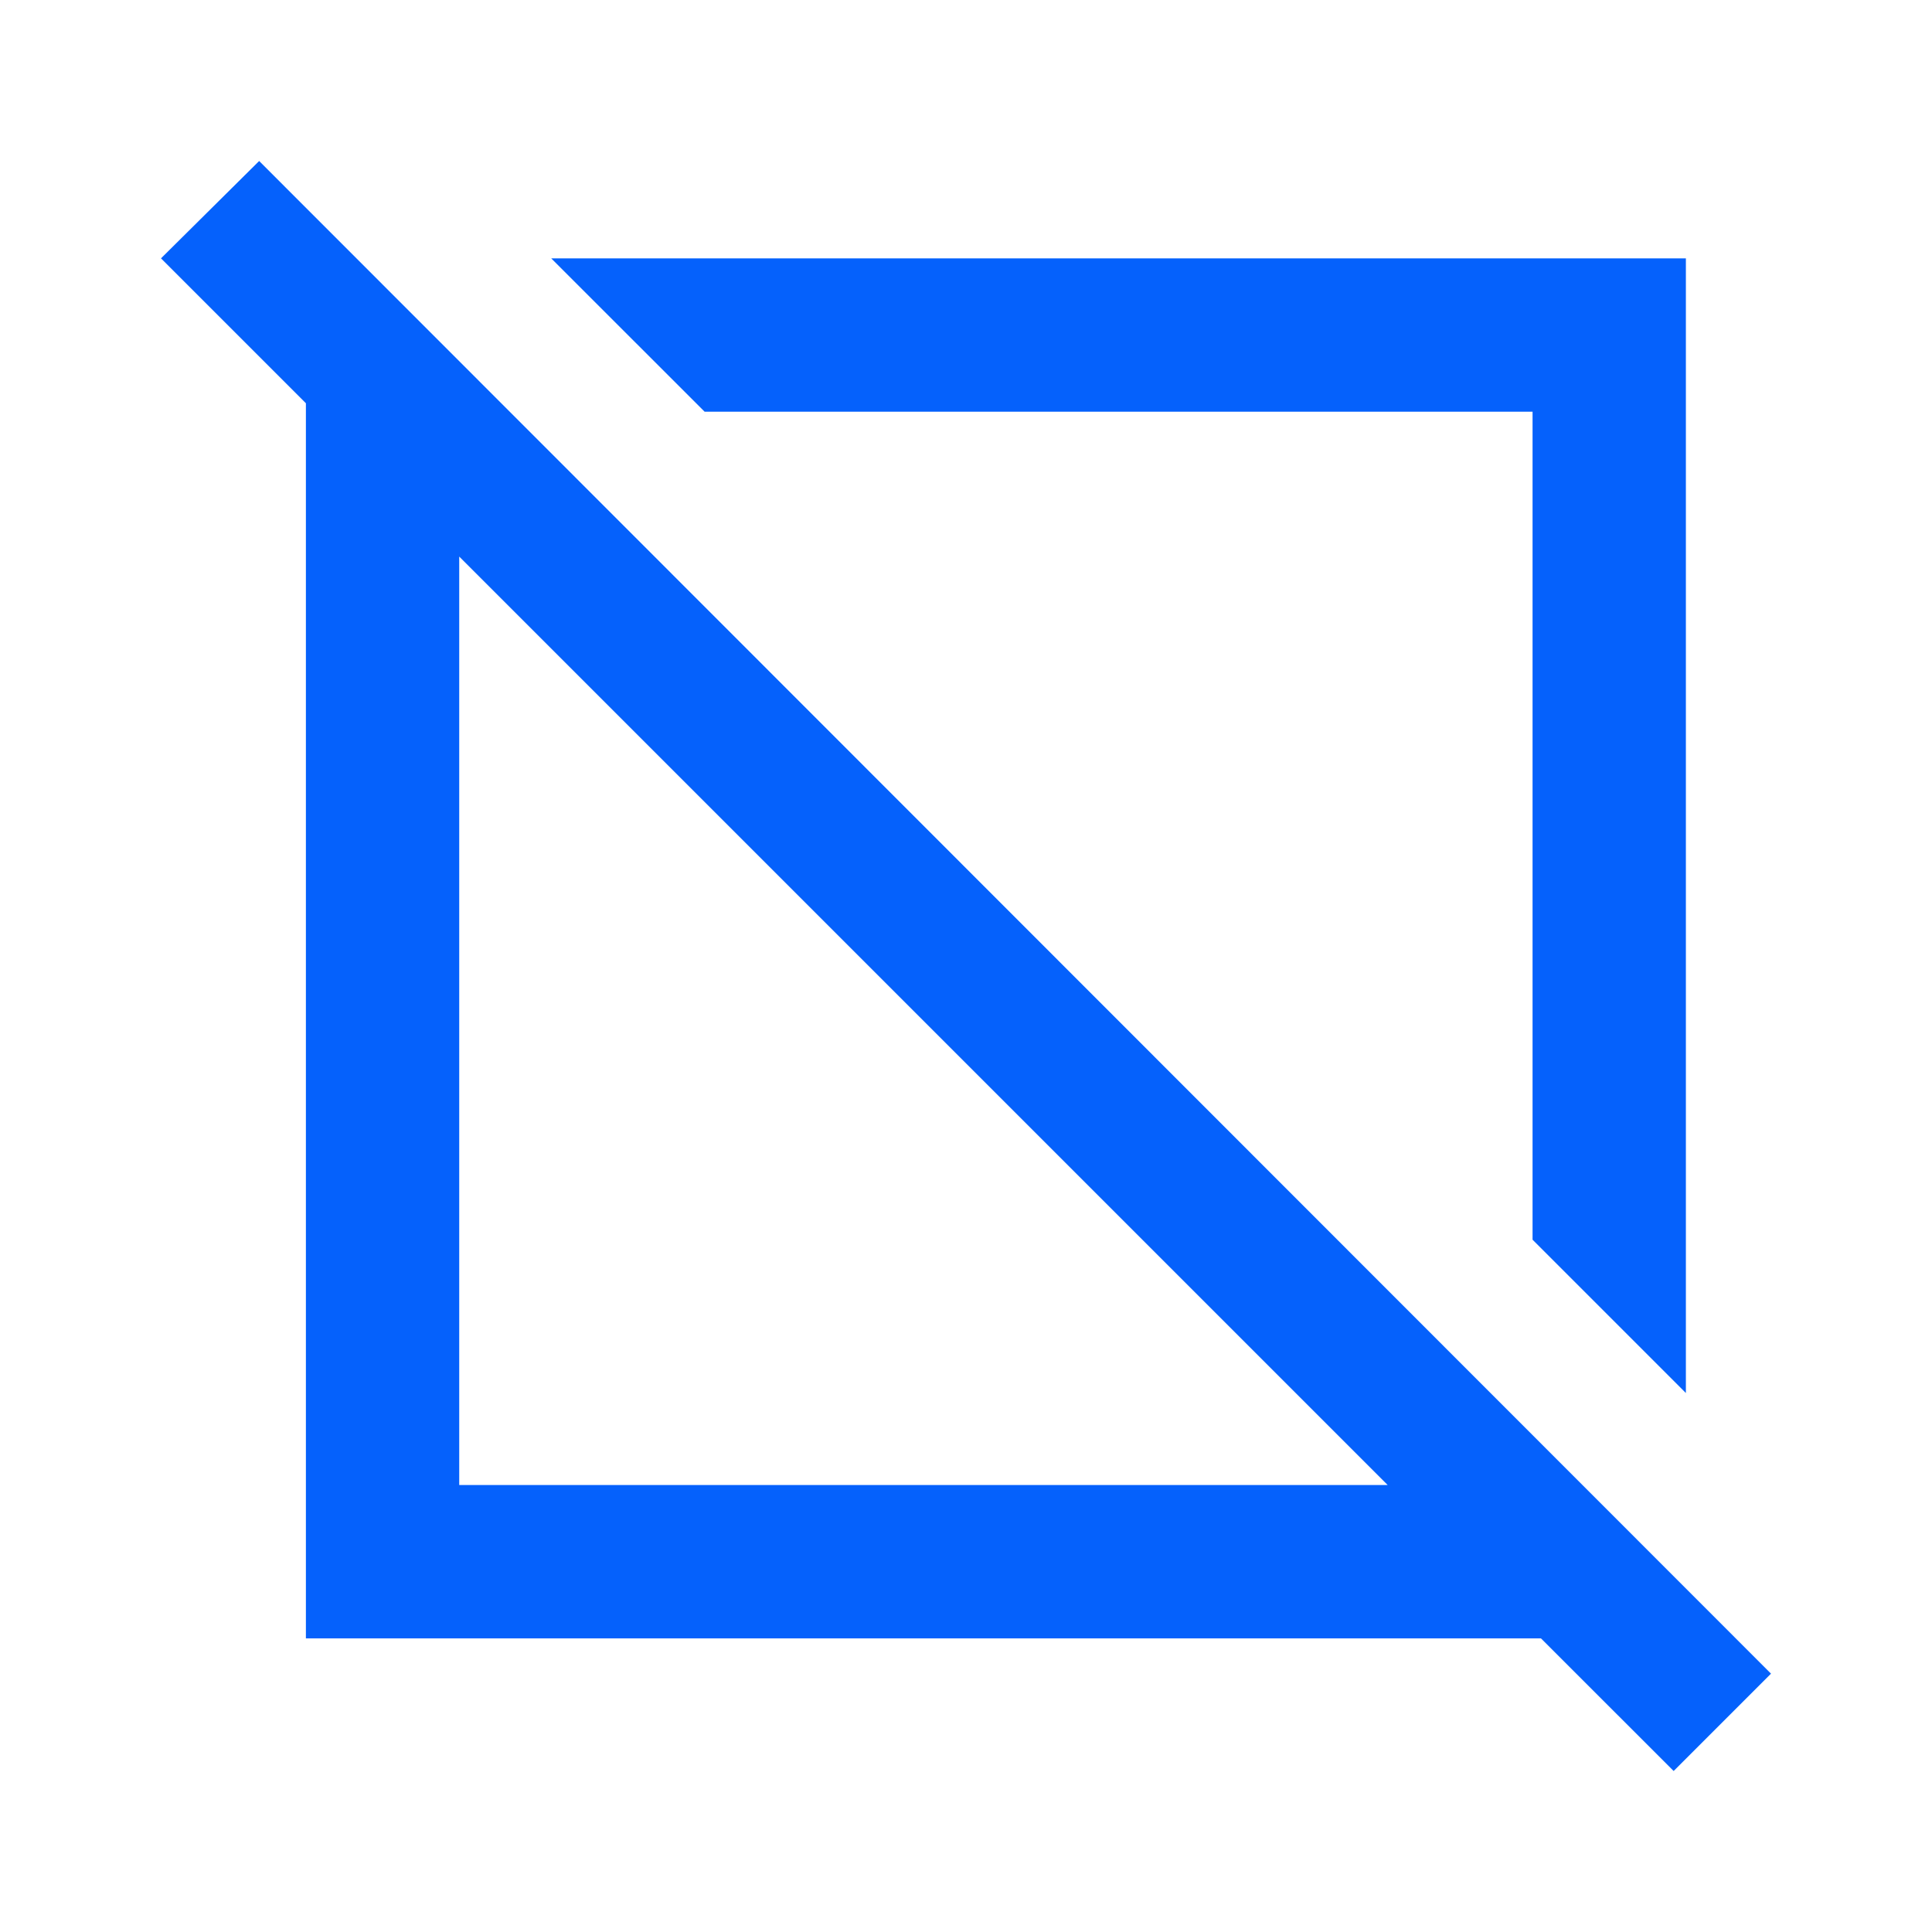
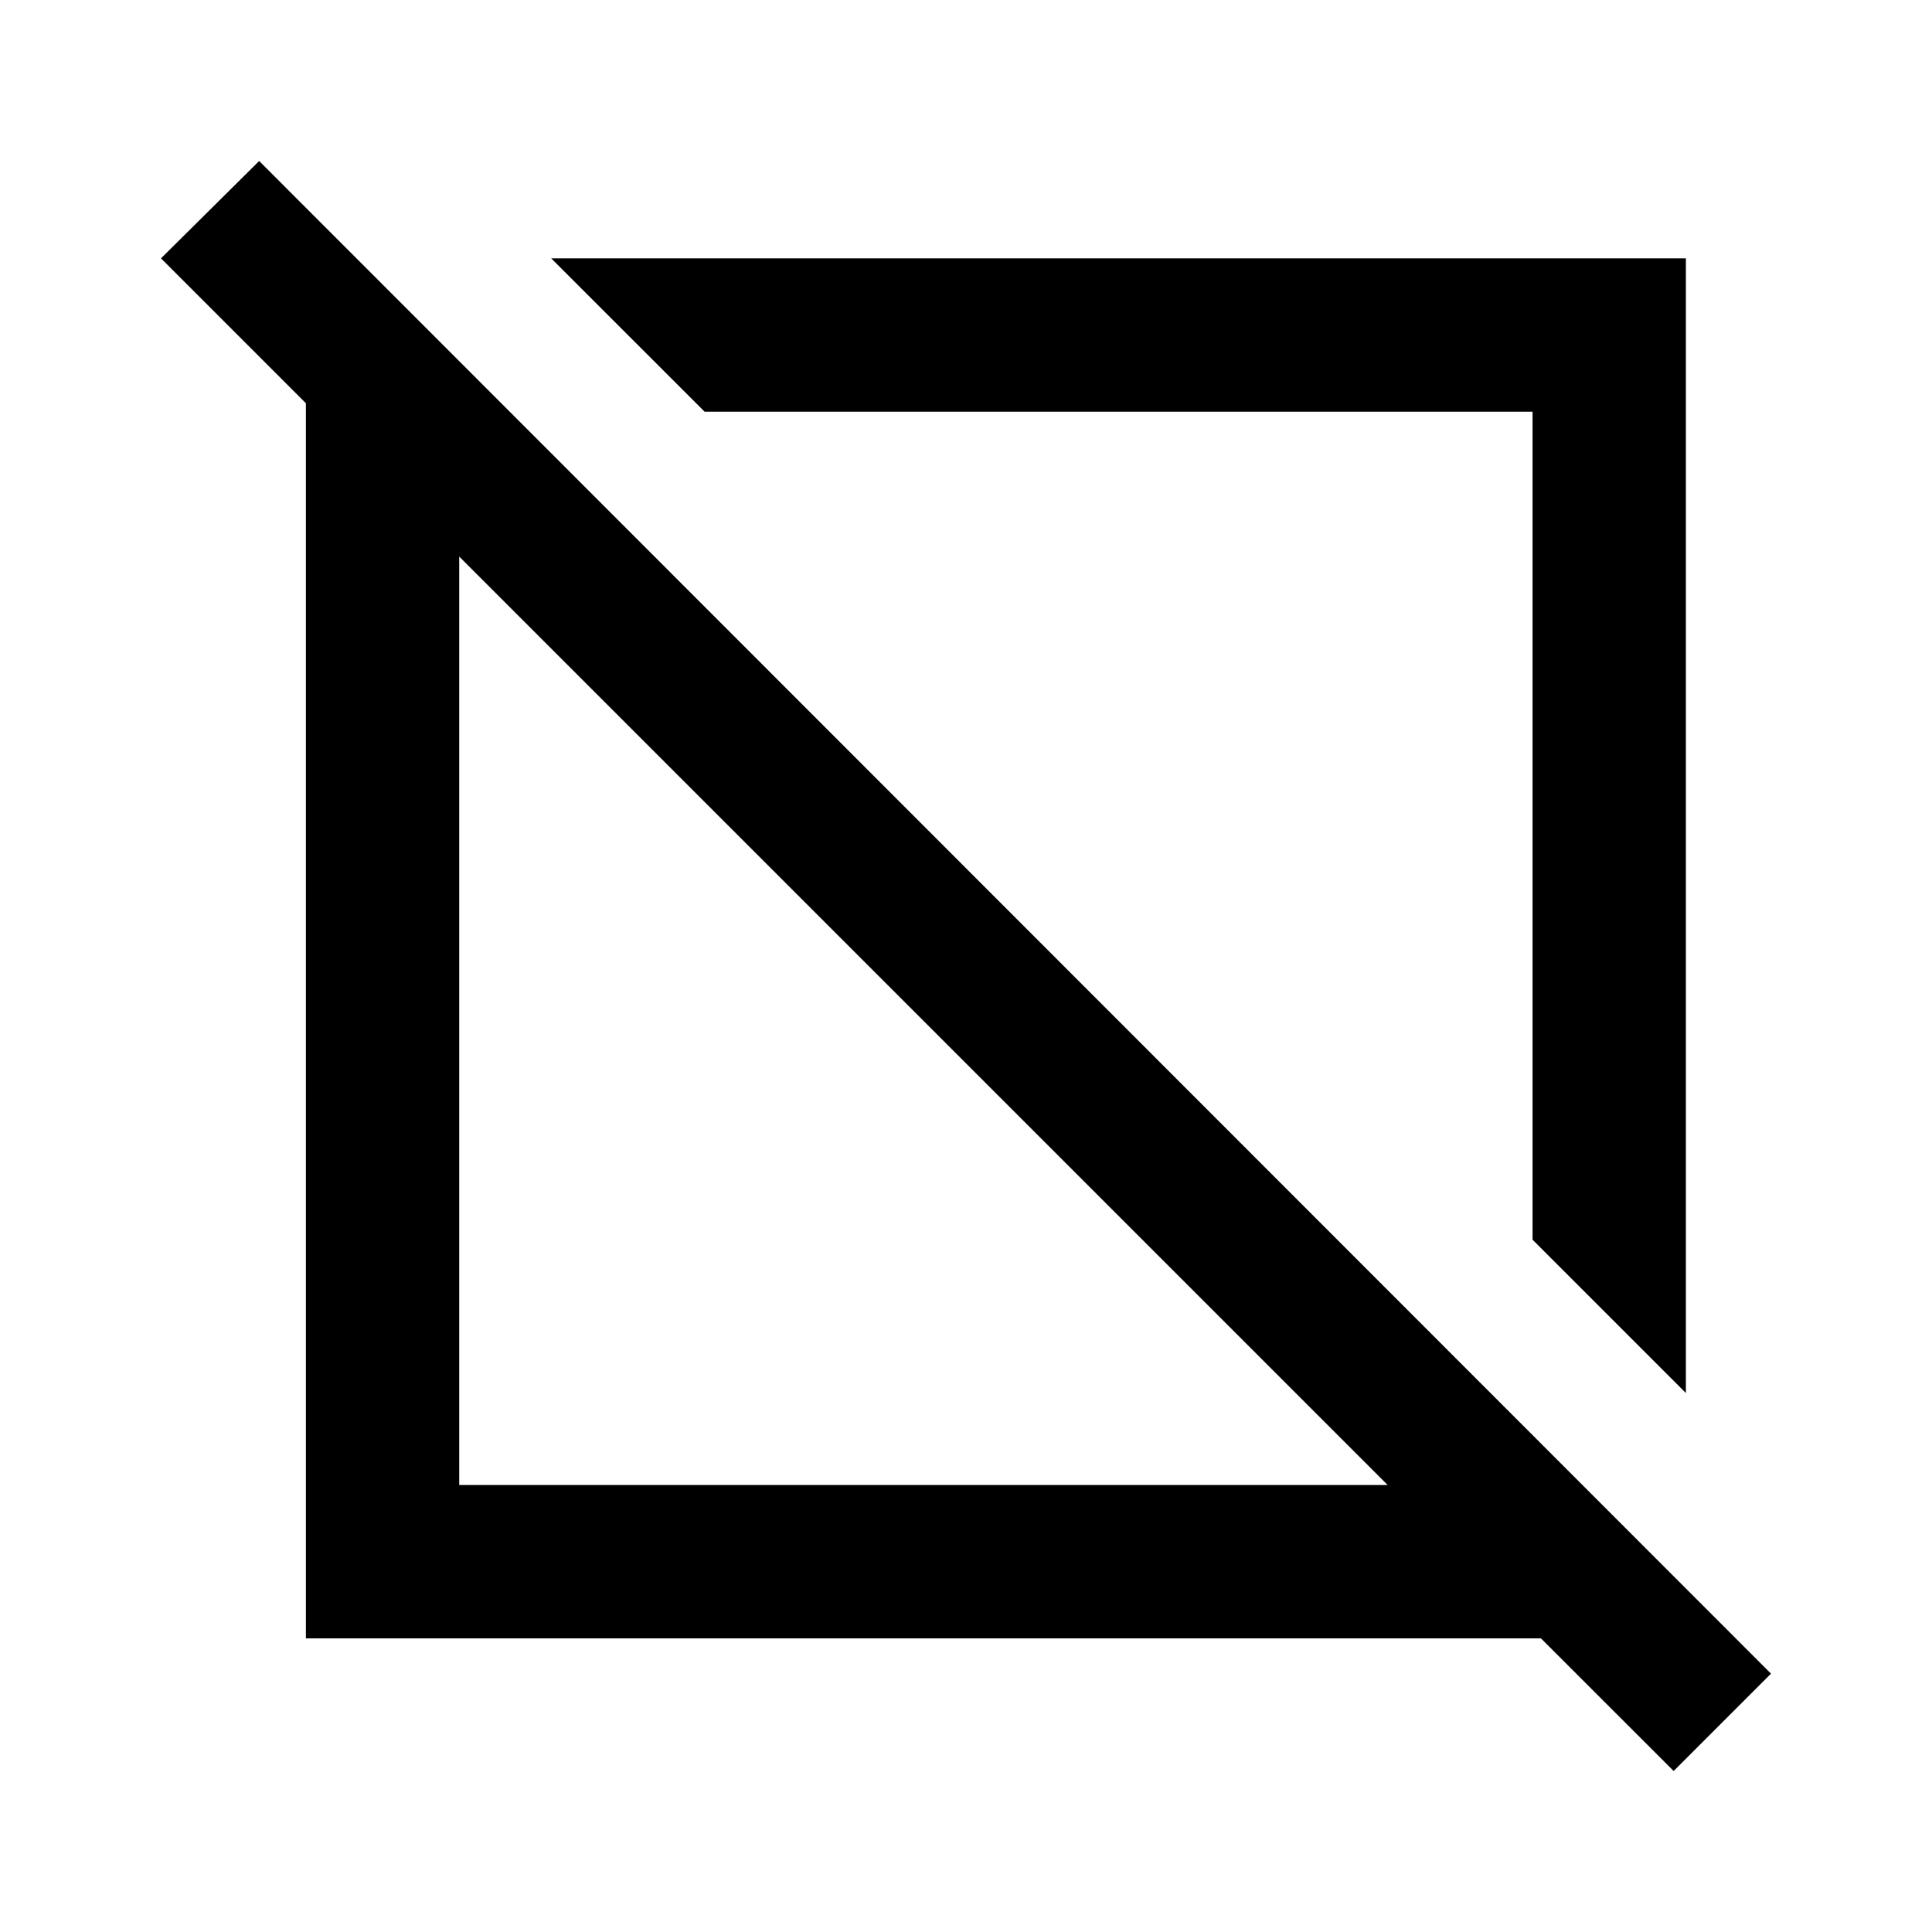
- <svg xmlns="http://www.w3.org/2000/svg" width="36" height="36" viewBox="0 0 36 36" fill="none">
-   <path d="M33 31.186L4.829 3L3 4.814L5.7 7.514V30.529H28.714L31.186 33L33 31.186ZM8.557 27.671V10.371L25.857 27.671H8.557ZM13.129 7.671L10.271 4.814H31.414V25.957L28.557 23.1V7.671H13.129Z" fill="#0561FC" />
+ <svg xmlns="http://www.w3.org/2000/svg" width="36" height="36" viewBox="0 0 36 36">
+   <path d="M33 31.186L4.829 3L3 4.814L5.7 7.514V30.529H28.714L31.186 33L33 31.186ZM8.557 27.671V10.371L25.857 27.671H8.557ZM13.129 7.671L10.271 4.814H31.414V25.957L28.557 23.1V7.671H13.129Z" fill="inherit" />
</svg>
